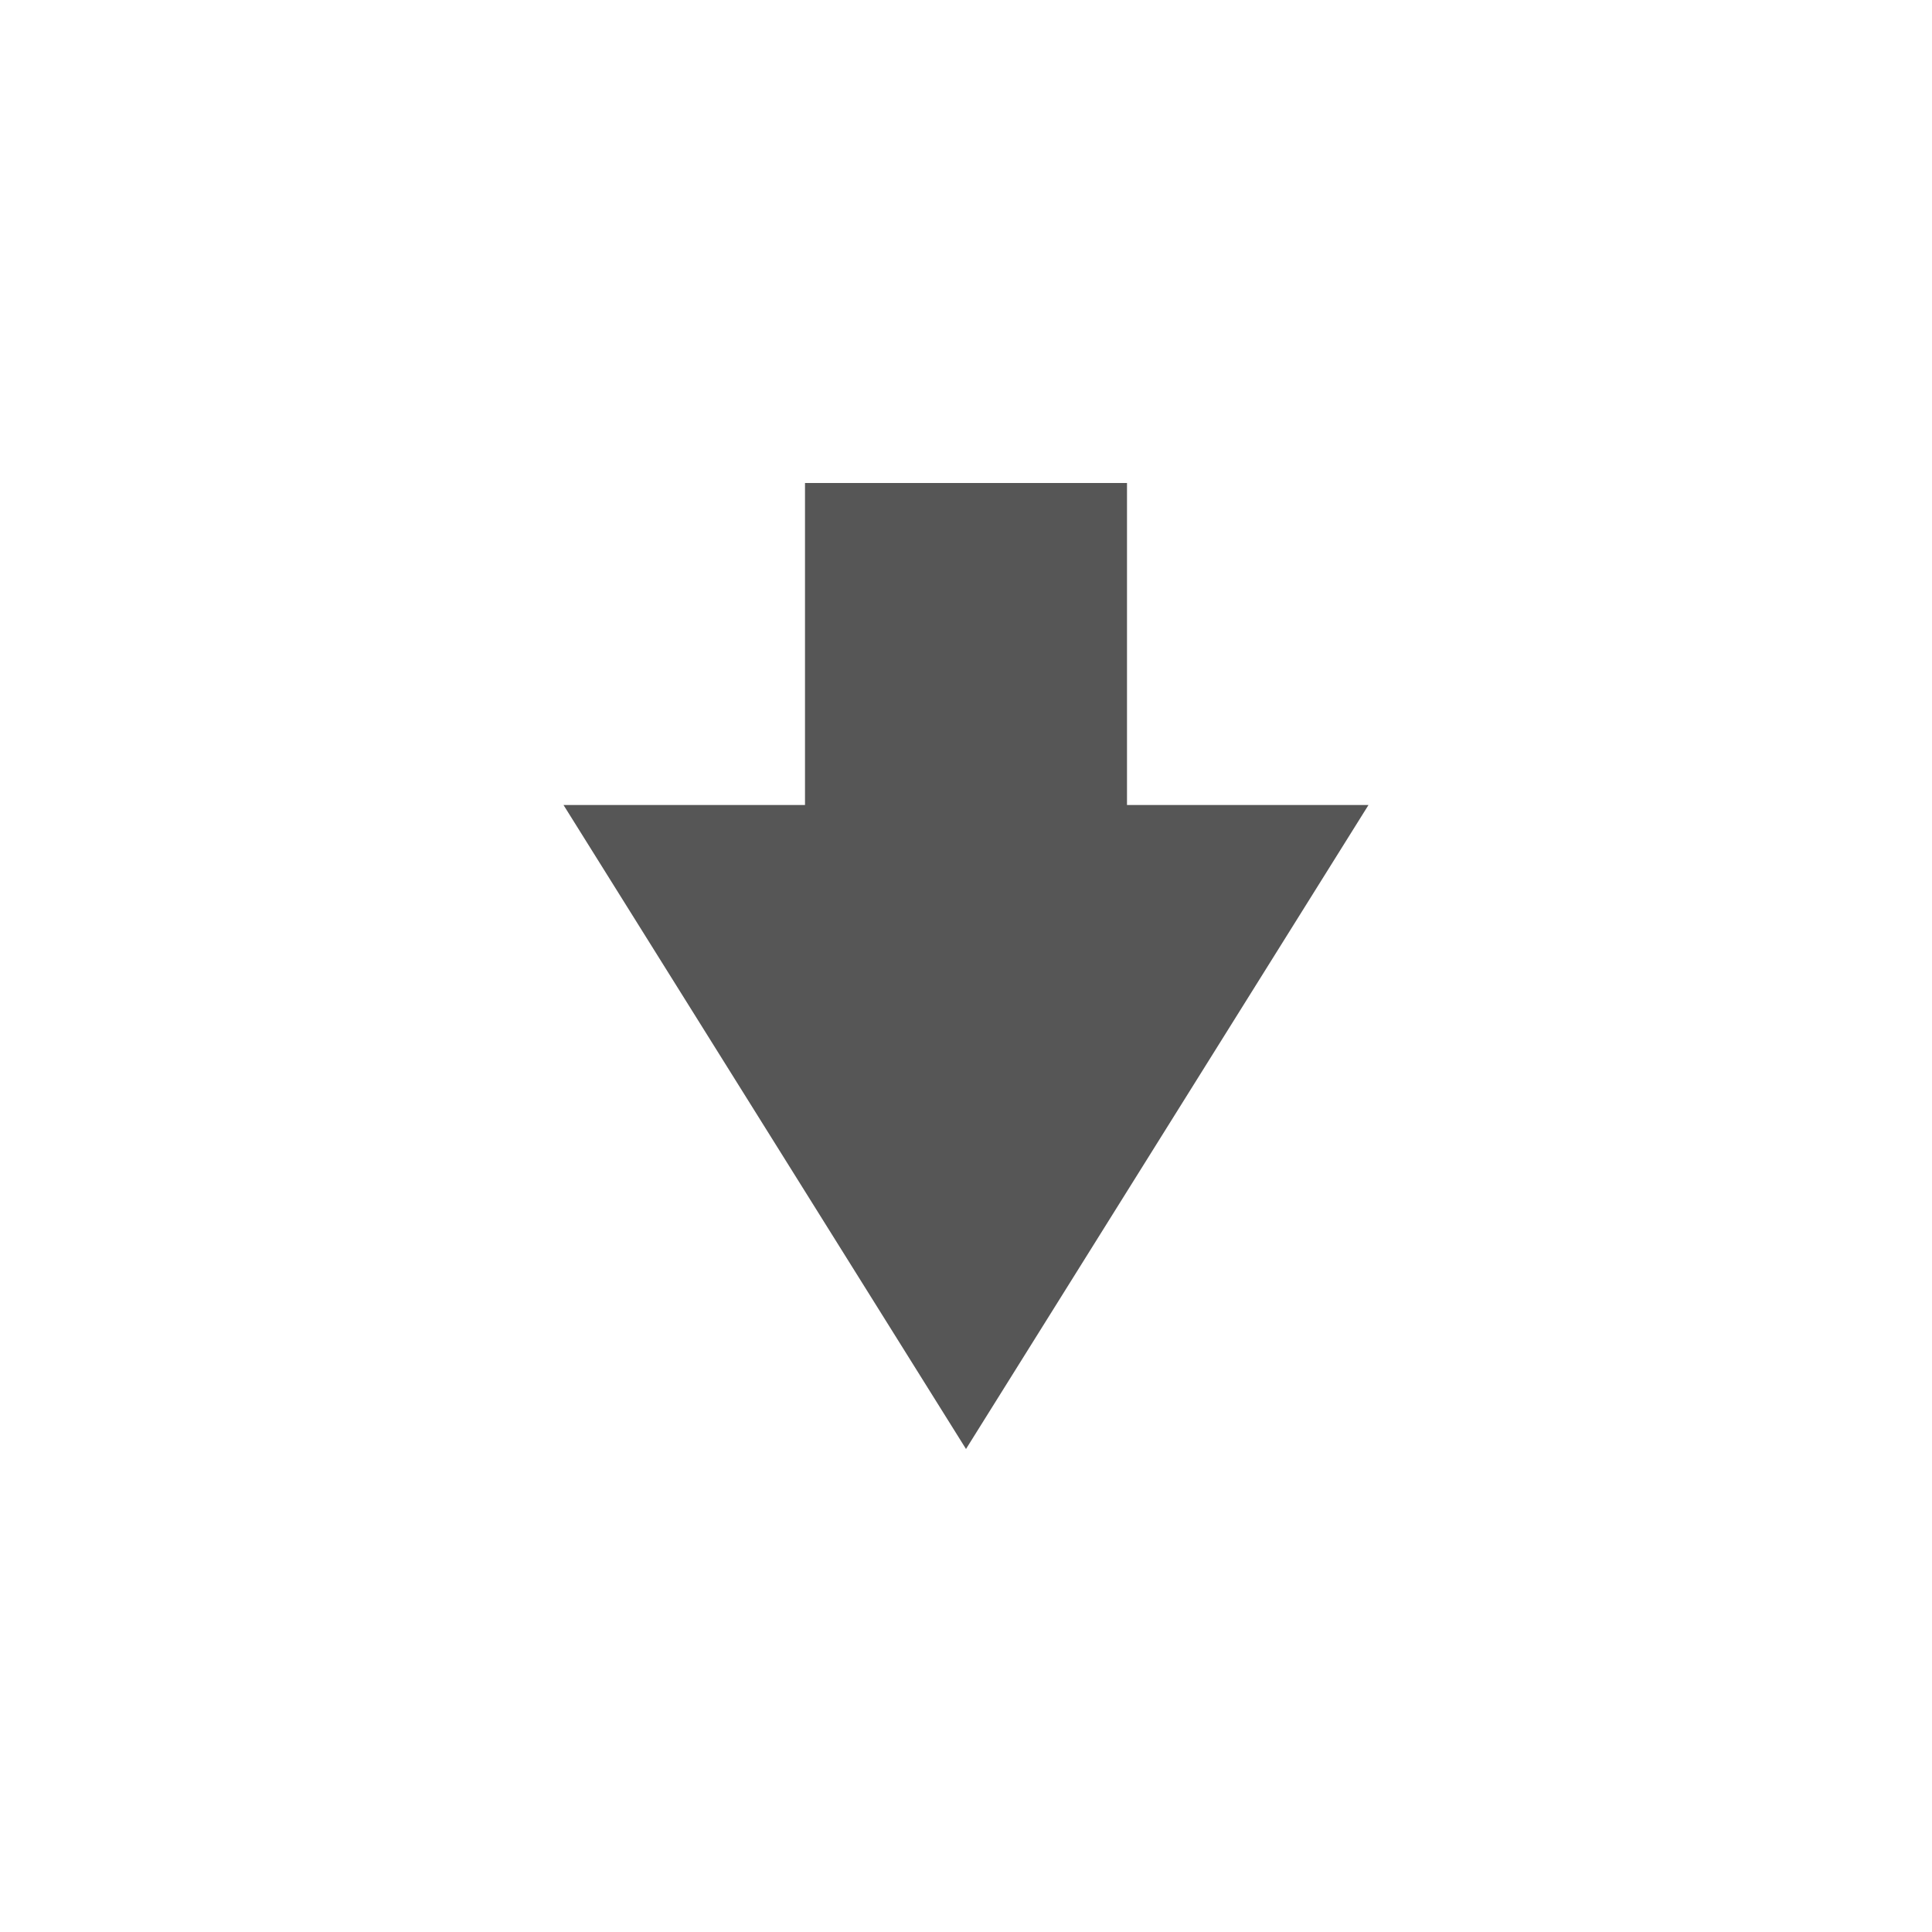
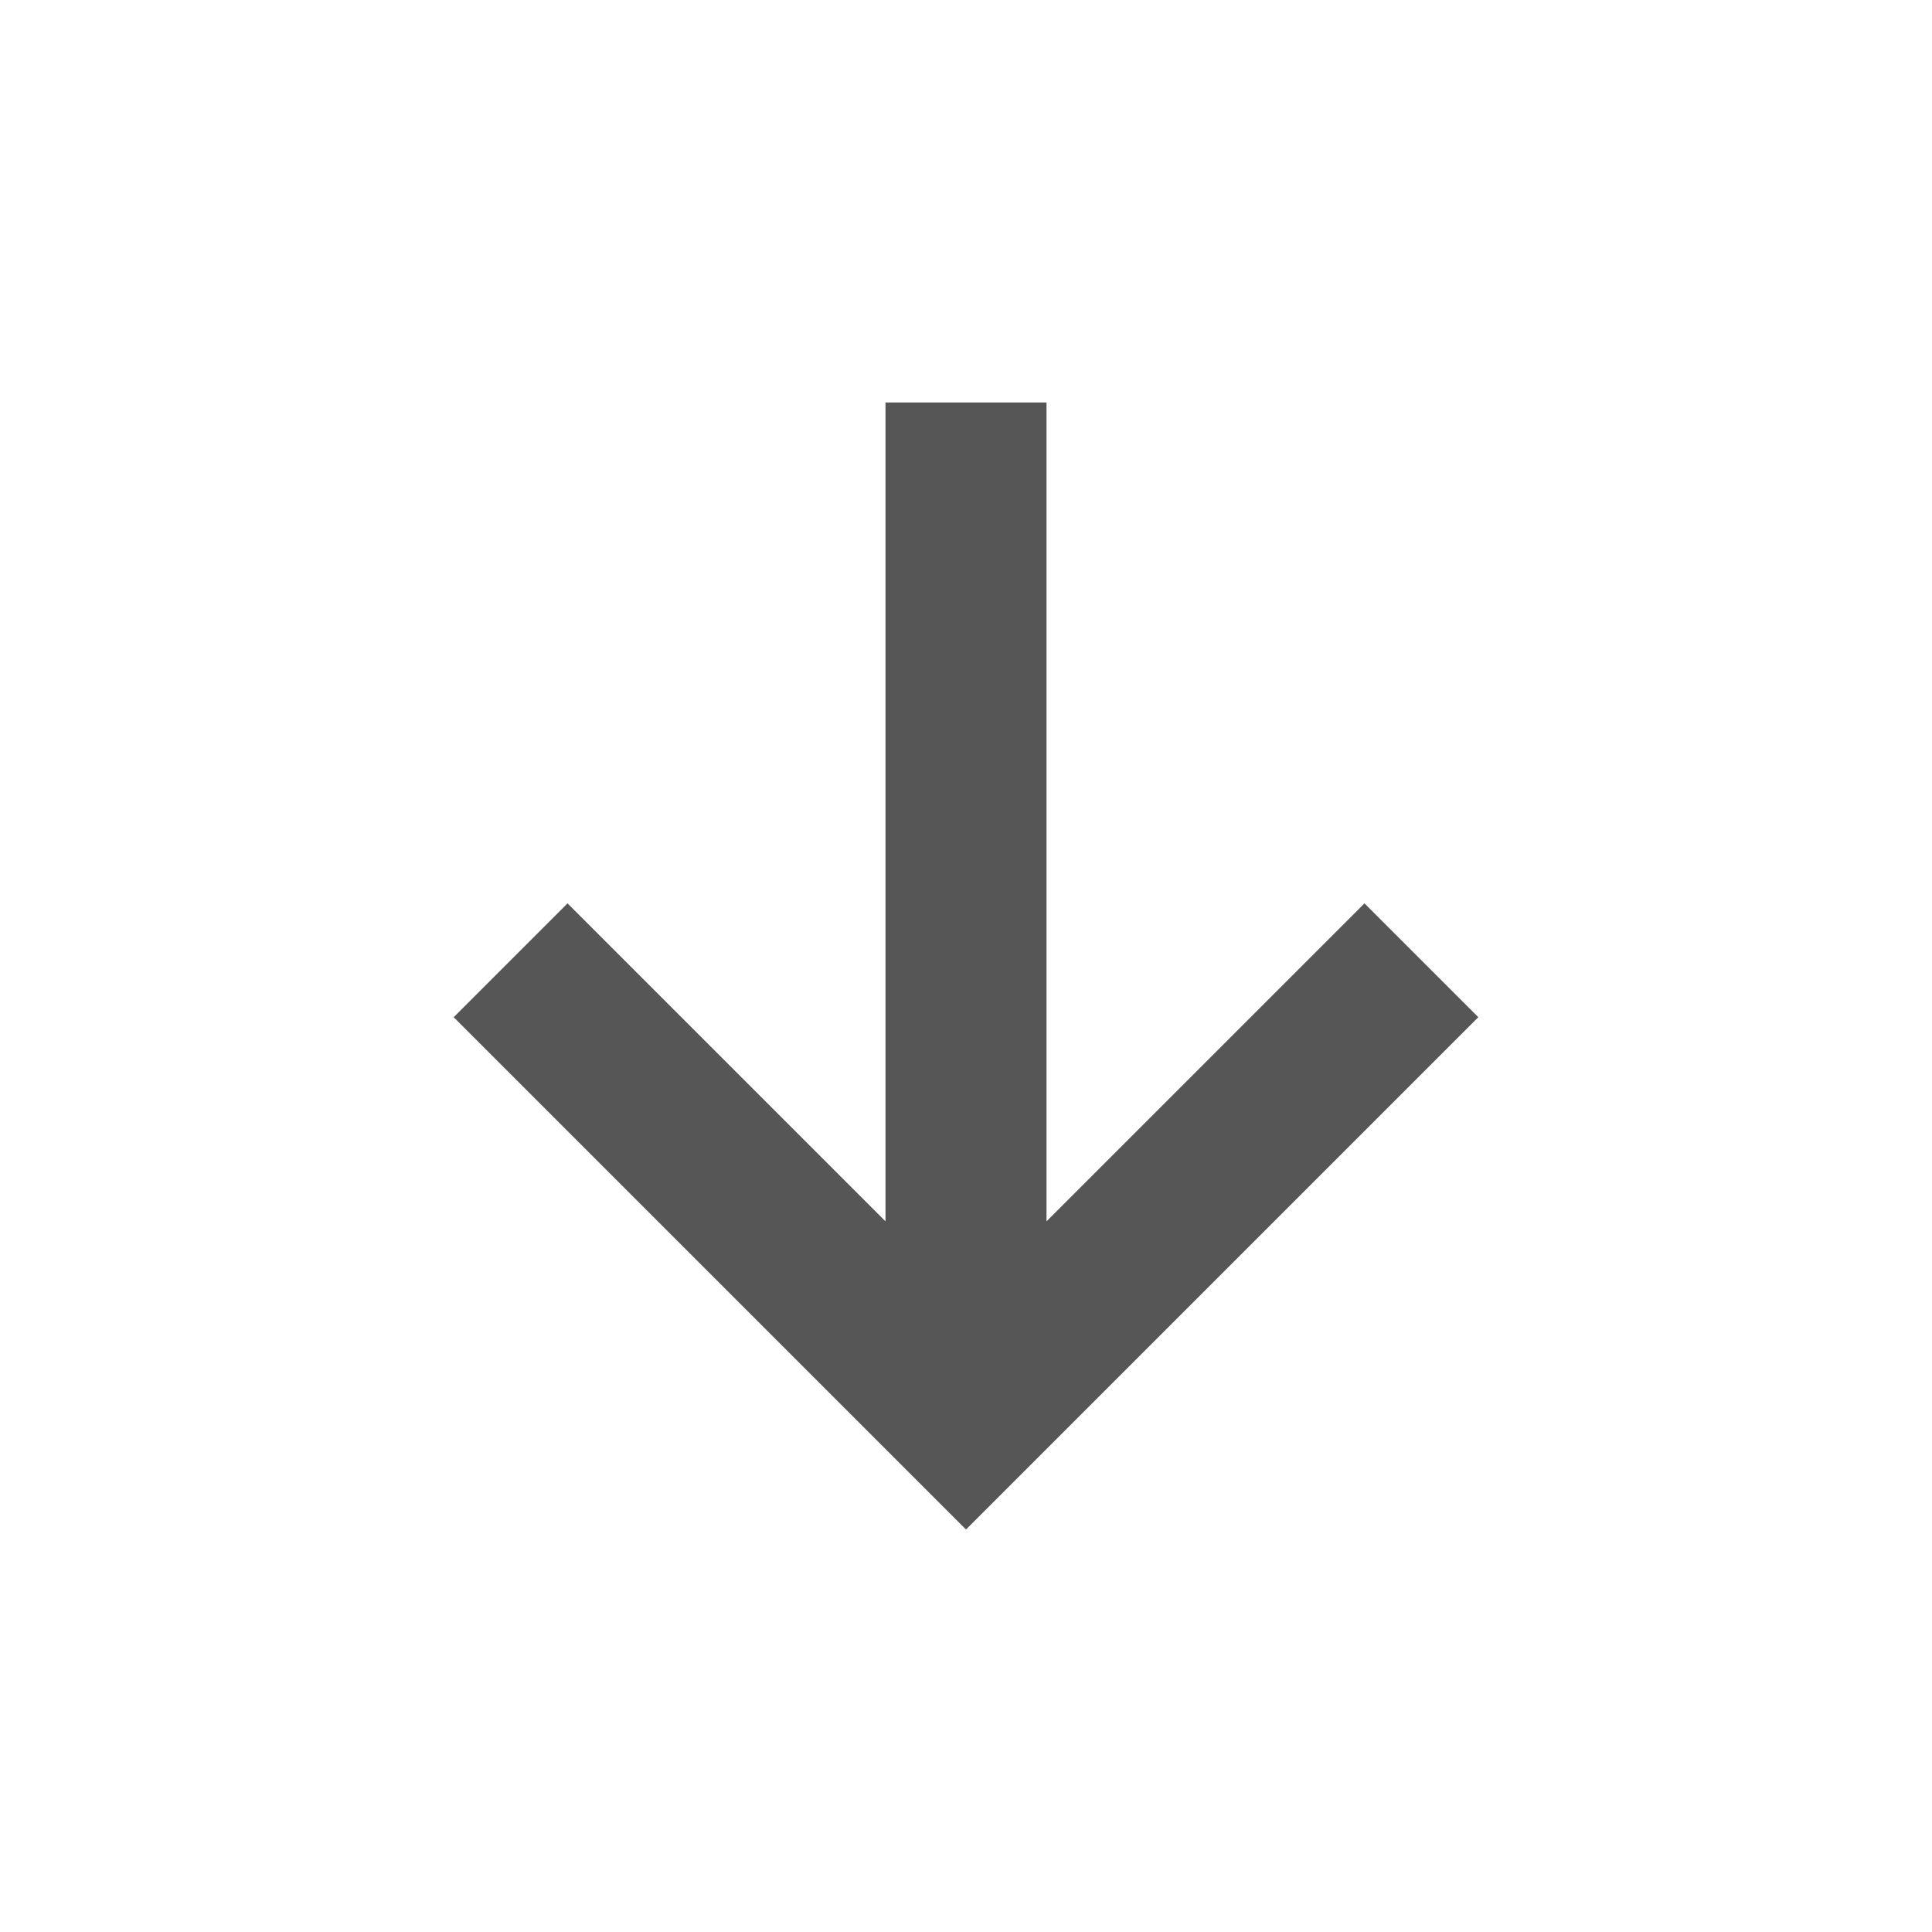
- <svg xmlns="http://www.w3.org/2000/svg" width="24" height="24" viewBox="0 0 24 24">
+ <svg xmlns="http://www.w3.org/2000/svg" width="24" height="24" version="1.1" viewBox="0 0 24 24">
  <defs>
-     <style id="current-color-scheme" type="text/css">
-    .ColorScheme-Text { color:#565656; } .ColorScheme-Highlight { color:#5294e2; }
-   </style>
+     <style id="current-color-scheme" type="text/css">.ColorScheme-Text { color:#565656; } .ColorScheme-Highlight { color:#5294e2; }</style>
  </defs>
-   <path style="fill:currentColor" class="ColorScheme-Text" d="M 6 2 L 6 6 L 3 6 L 8 14 L 13 6 L 10 6 L 10 2 L 6 2 z" transform="translate(4 4)" />
+   <path class="ColorScheme-Text" d="m11 5v10.172l-3.95-3.95-1.414 1.414 6.364 6.364 6.364-6.364-1.414-1.414-3.95 3.95 1e-6 -10.172z" fill="currentColor" />
</svg>
